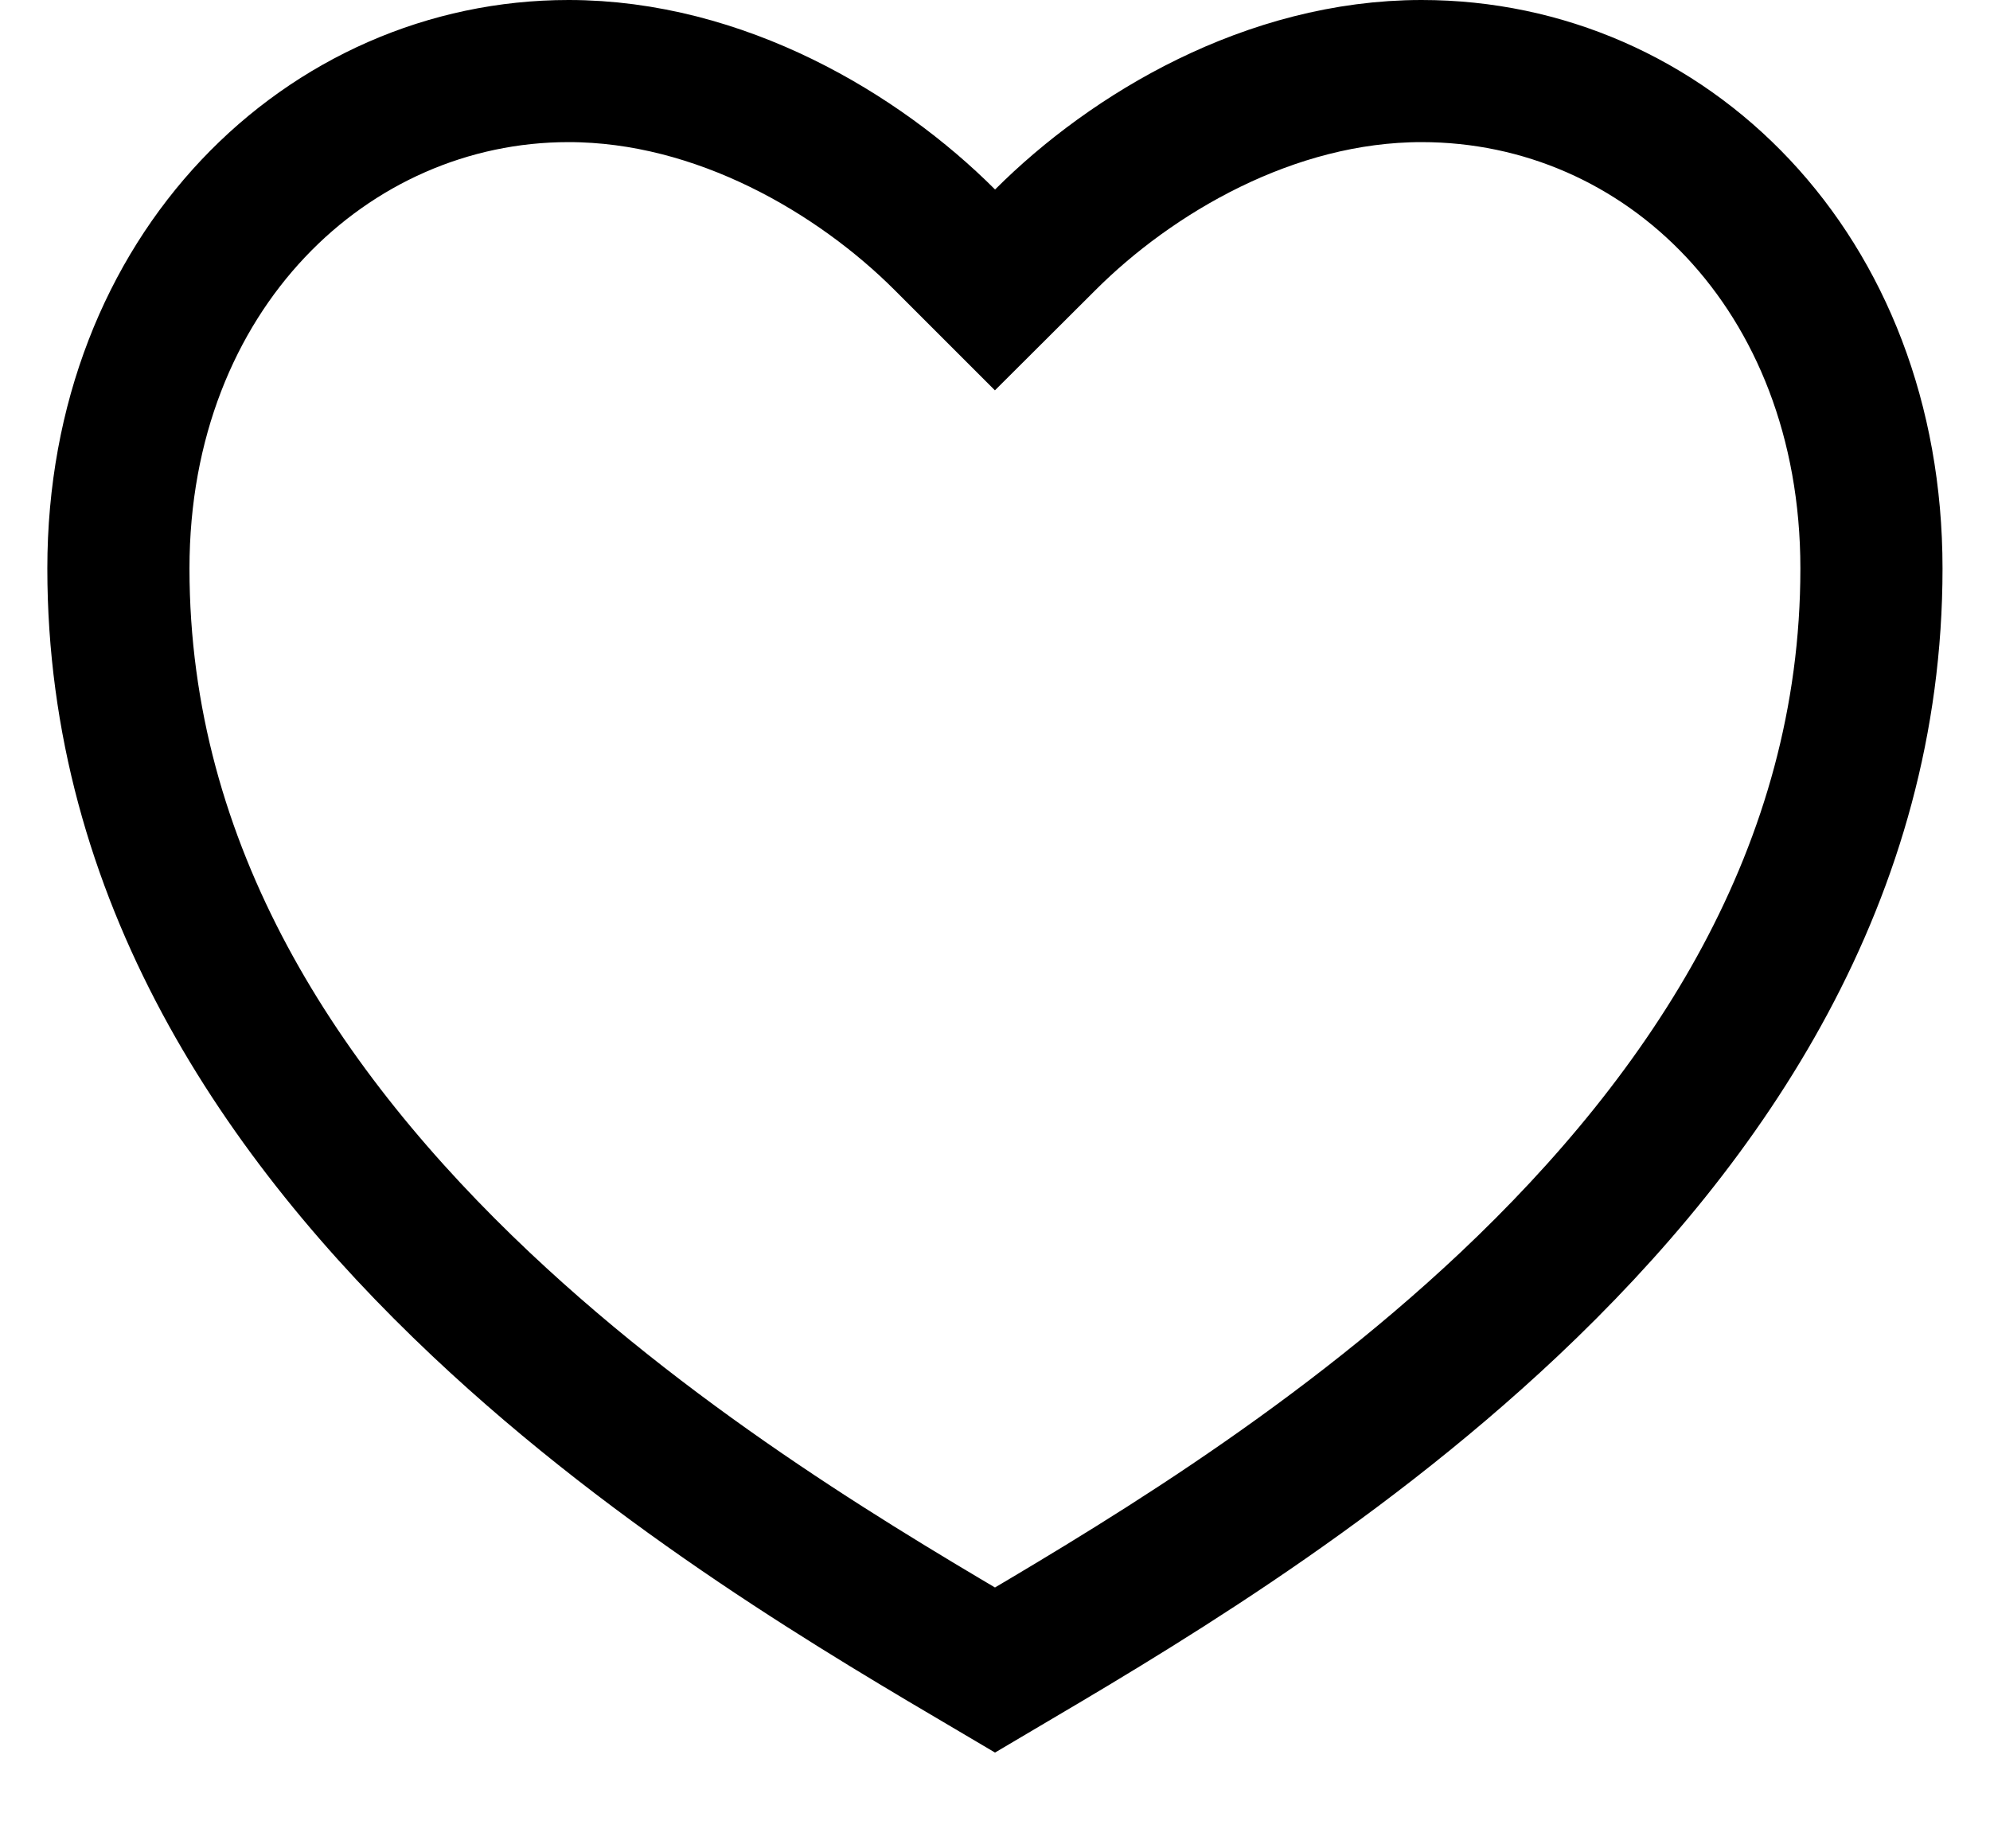
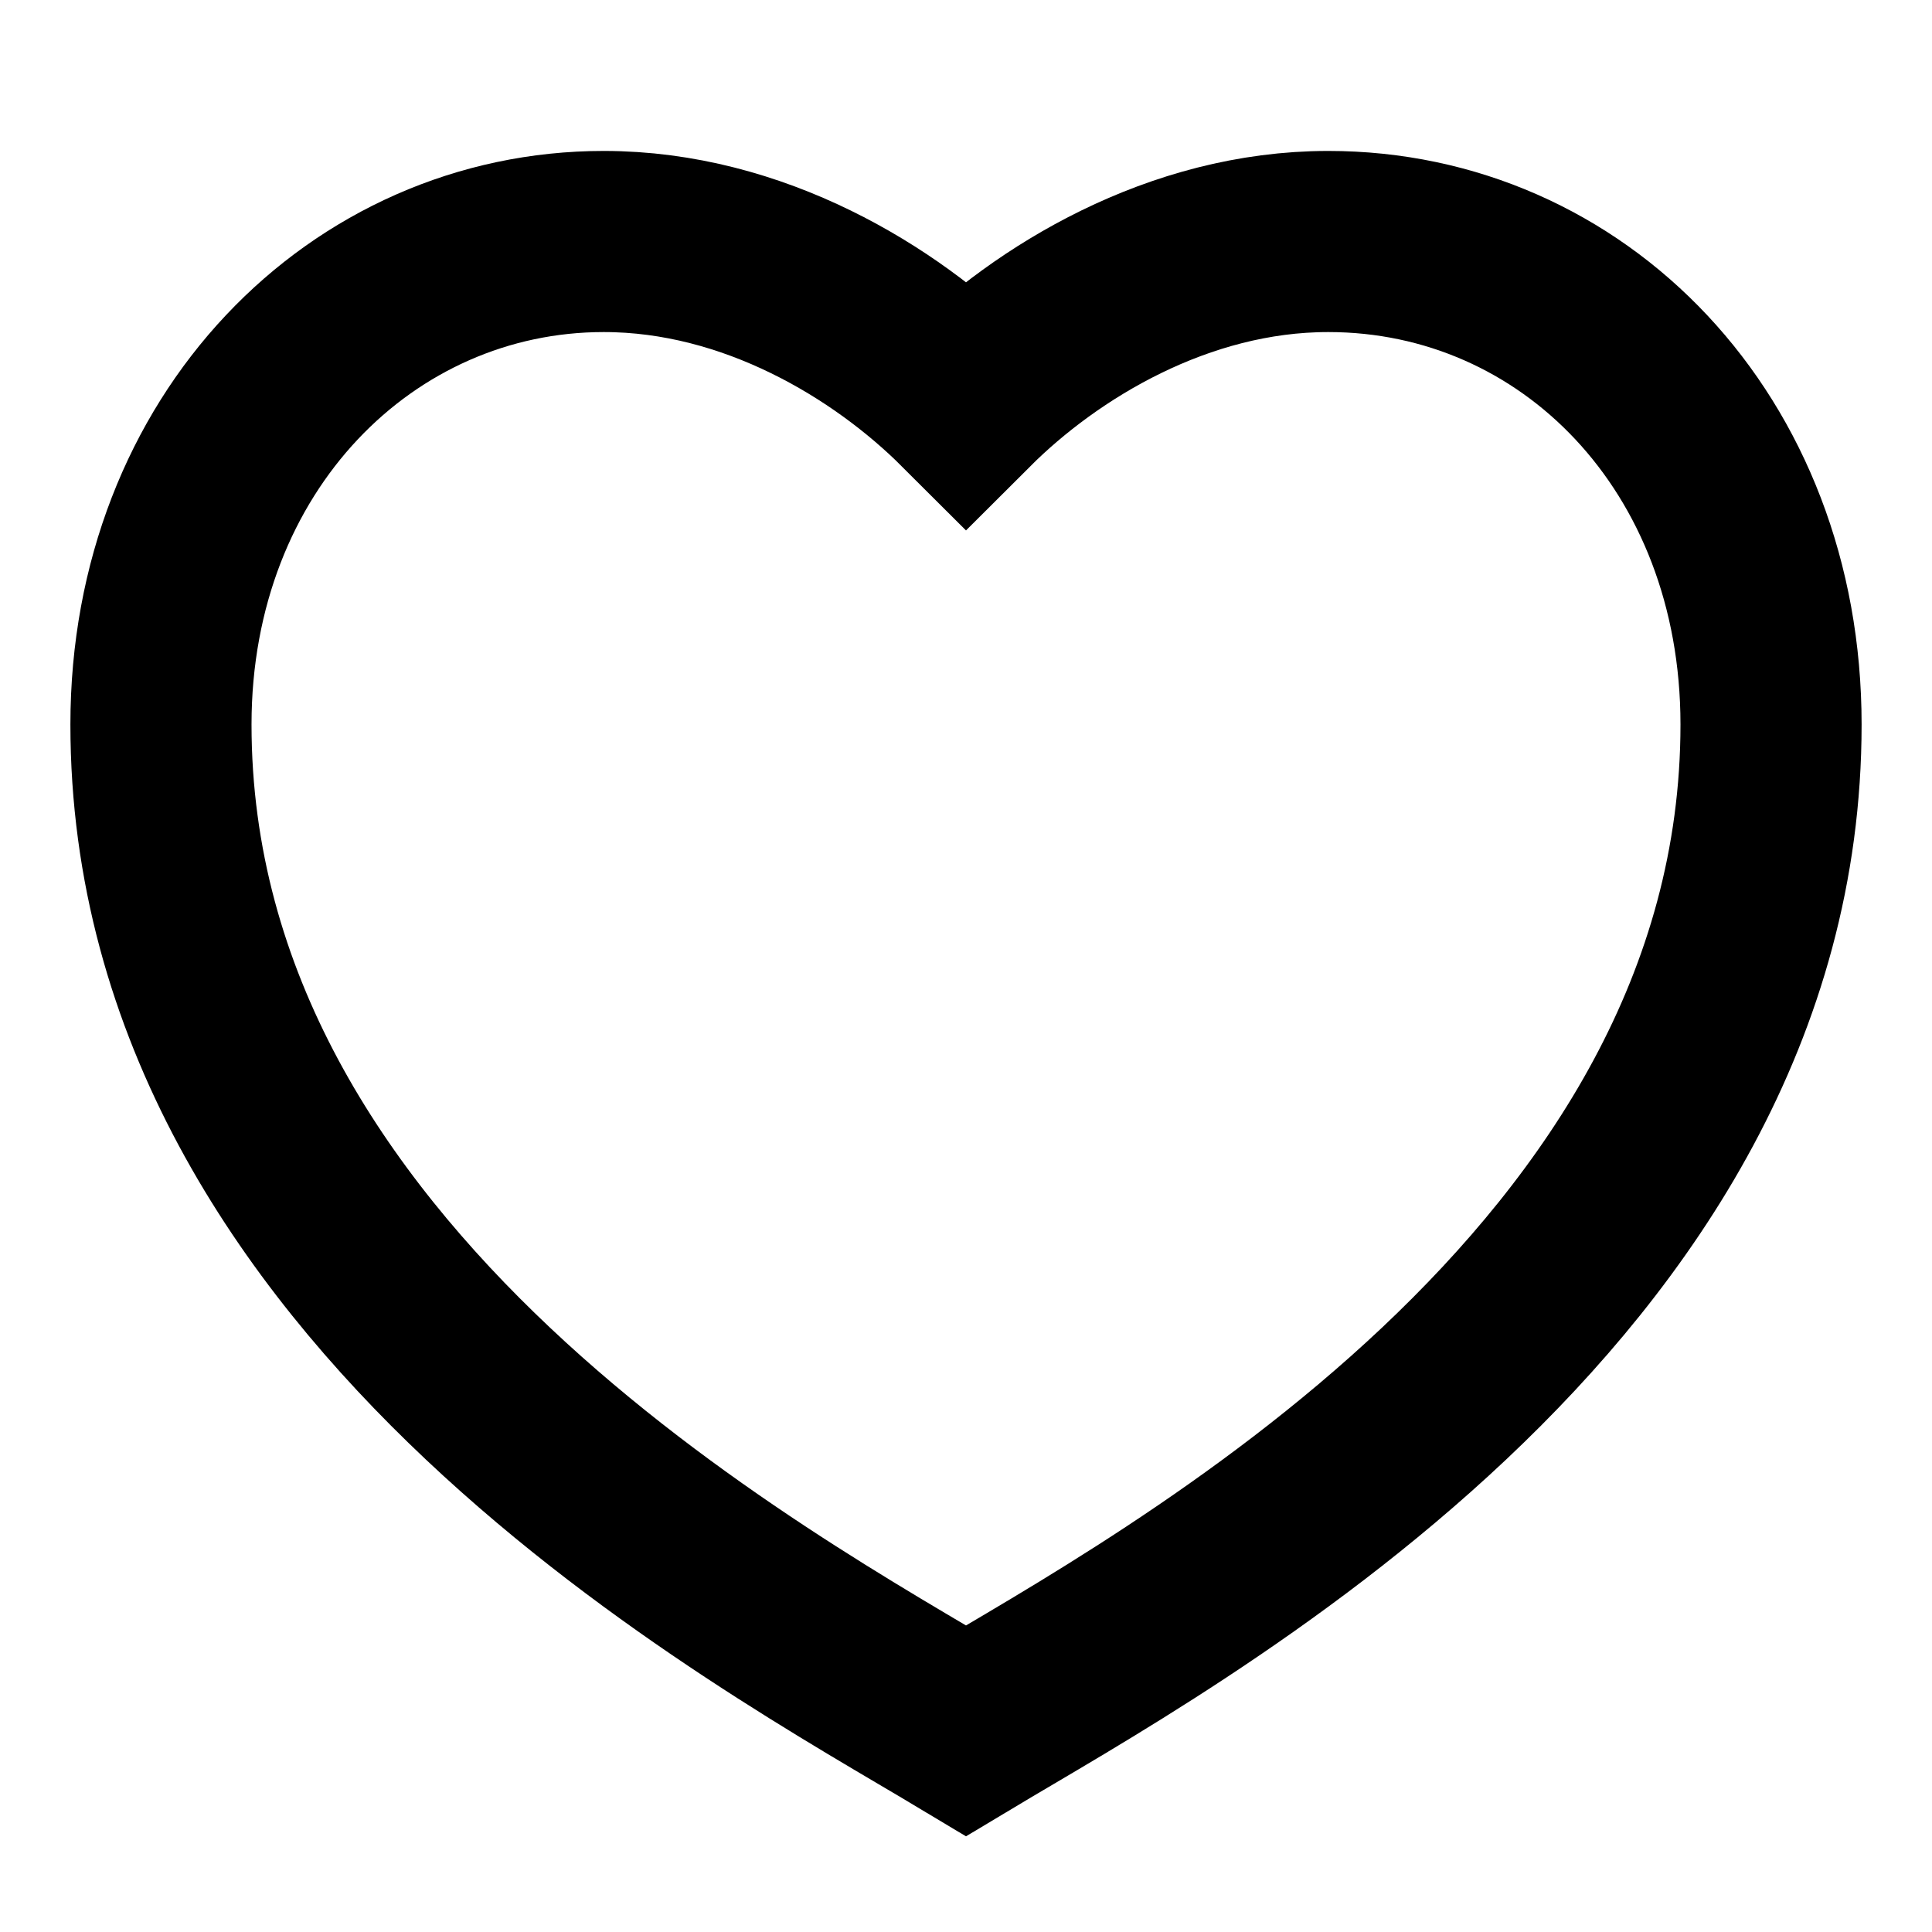
- <svg xmlns="http://www.w3.org/2000/svg" width="14" height="13" viewBox="0 0 14 13" fill="none">
-   <path d="M10.001 0.5C11.719 0.5 13.166 1.912 13.166 4C13.166 6.14 12.023 7.851 10.616 9.178C9.337 10.383 7.892 11.224 7 11.751C6.107 11.224 4.663 10.383 3.385 9.178C1.978 7.851 0.833 6.14 0.833 4C0.833 1.914 2.305 0.5 4 0.5C5.066 0.5 6.04 1.08 6.647 1.687L7 2.04L7.354 1.687C7.961 1.08 8.935 0.5 10.001 0.5Z" stroke="black" />
+ <svg xmlns="http://www.w3.org/2000/svg" width="16" height="16" viewBox="0 0 16 16" fill="none">
+   <path d="M11 2C13.025 2 14.667 3.667 14.667 6C14.667 10.667 9.667 13.333 8 14.333C6.333 13.333 1.333 10.667 1.333 6C1.333 3.667 3 2 5 2C6.24 2 7.333 2.667 8 3.333C8.667 2.667 9.76 2 11 2Z" stroke="black" stroke-width="1.5" fill="none" />
</svg>
